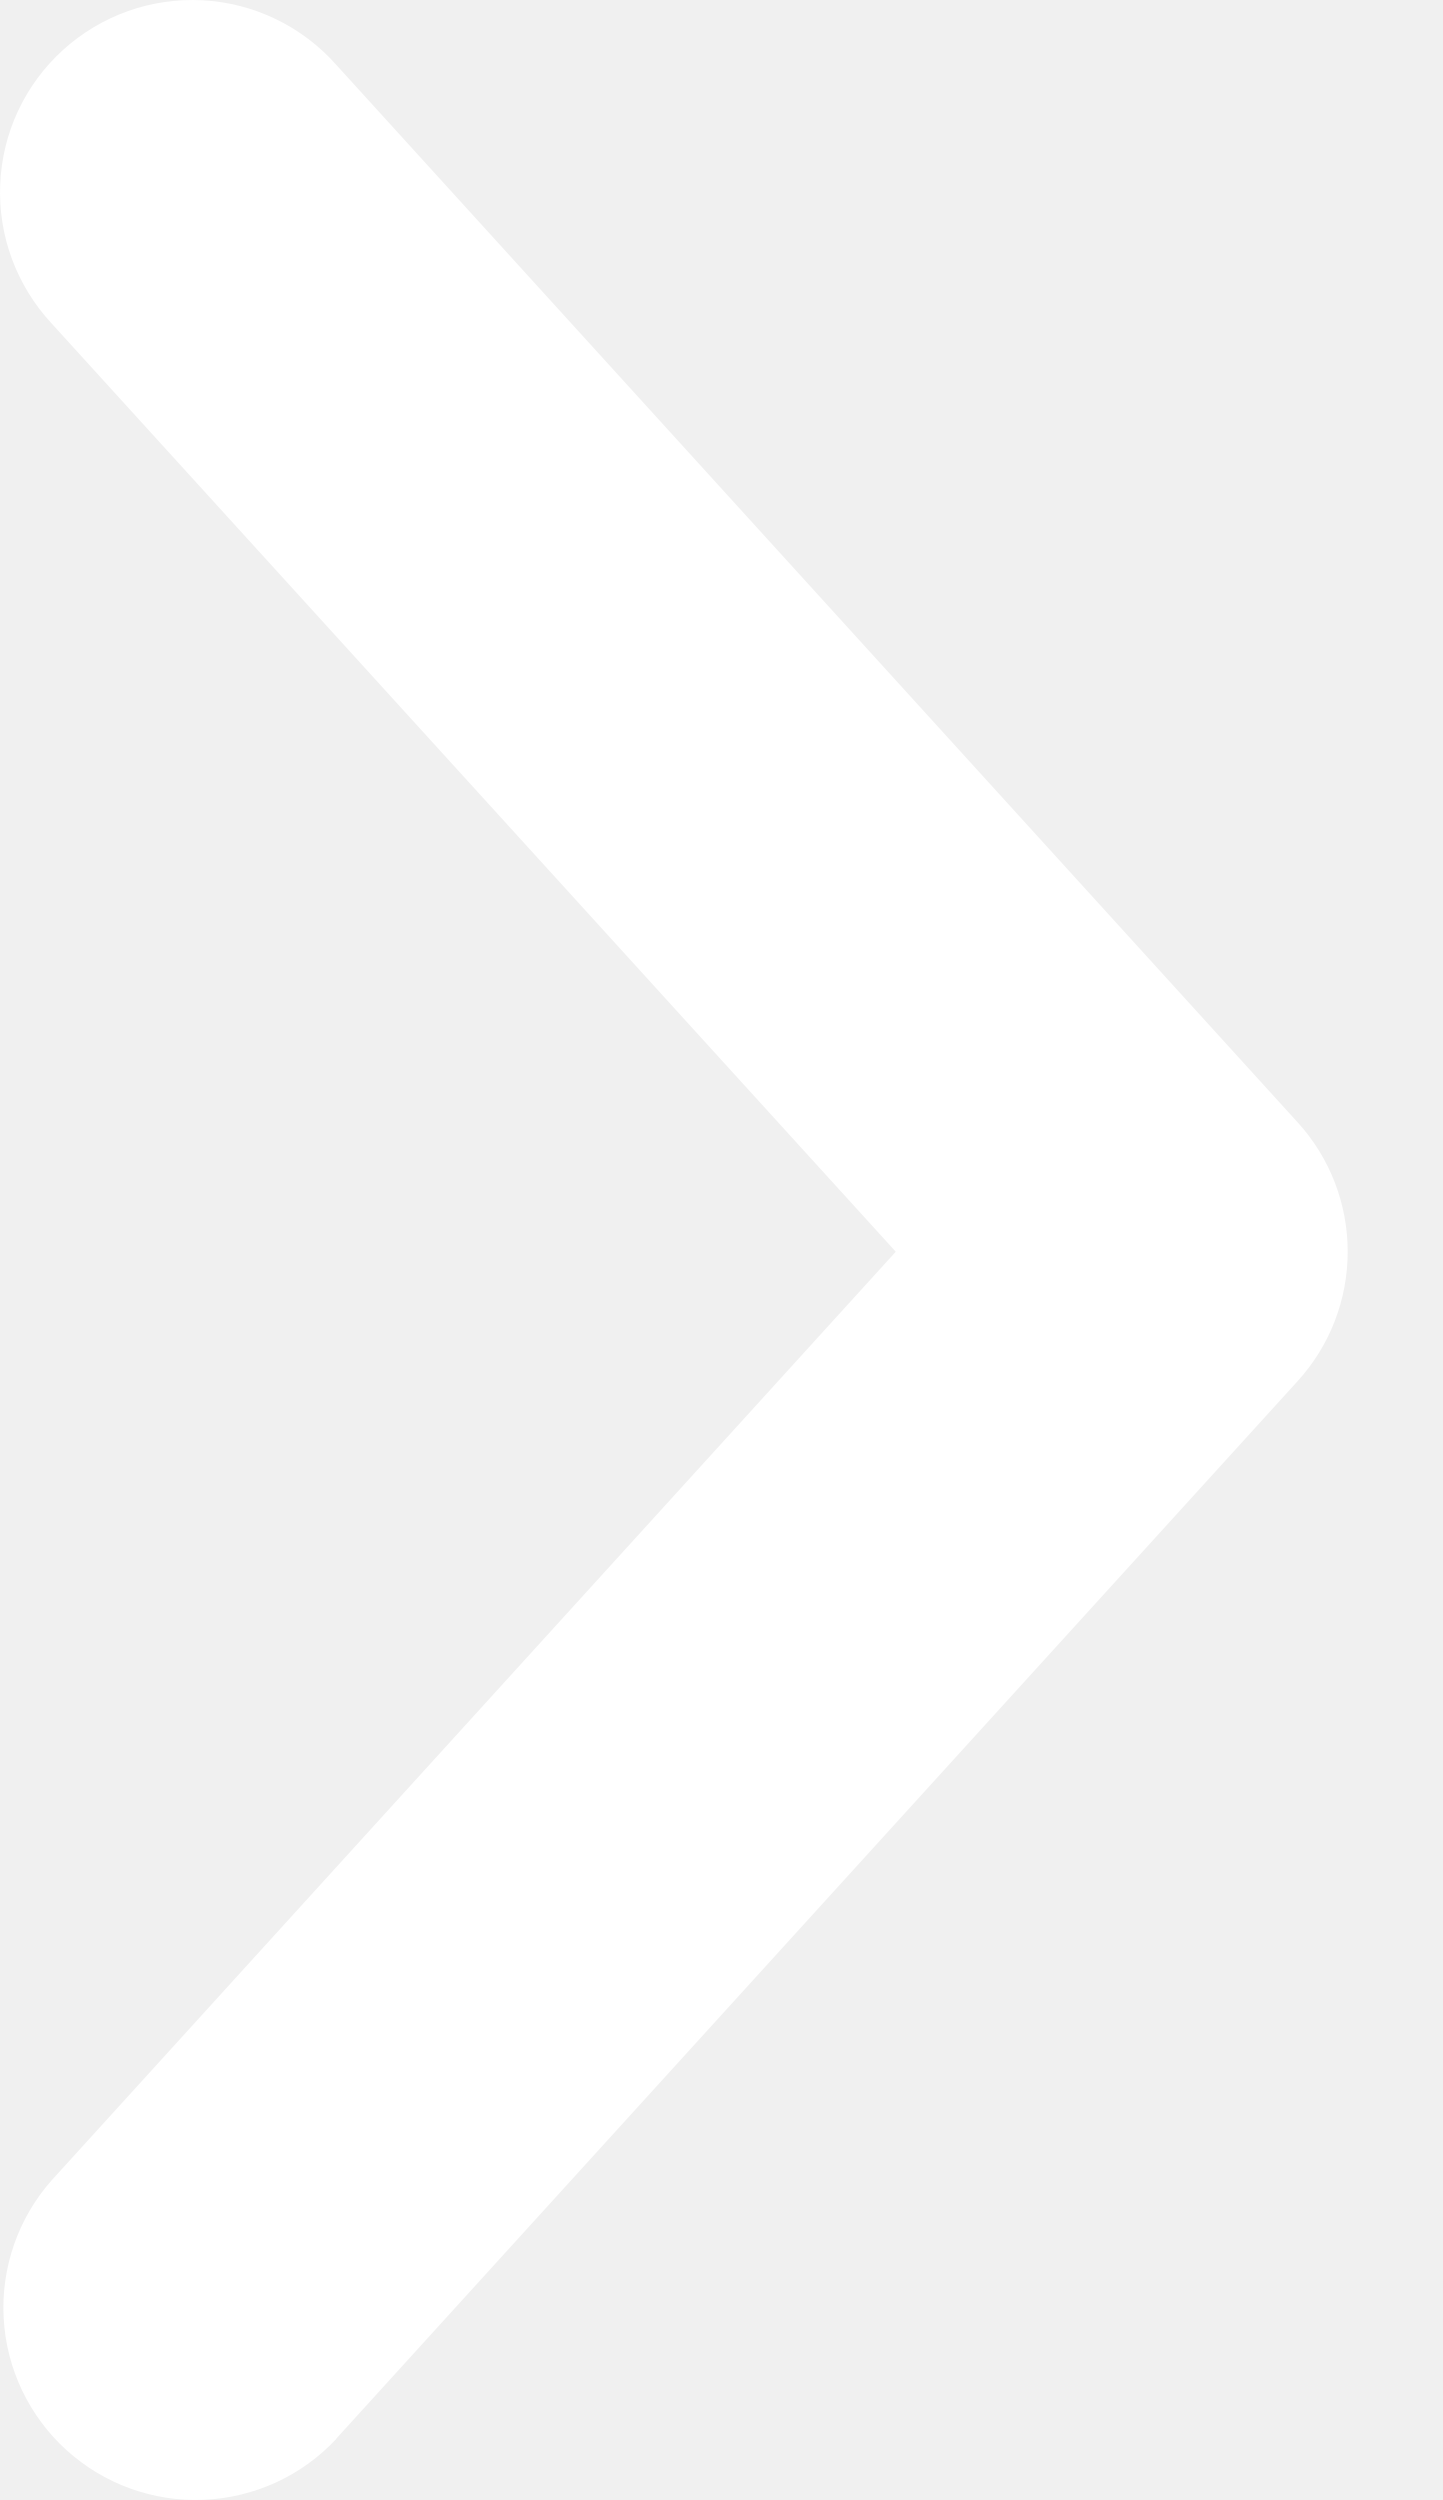
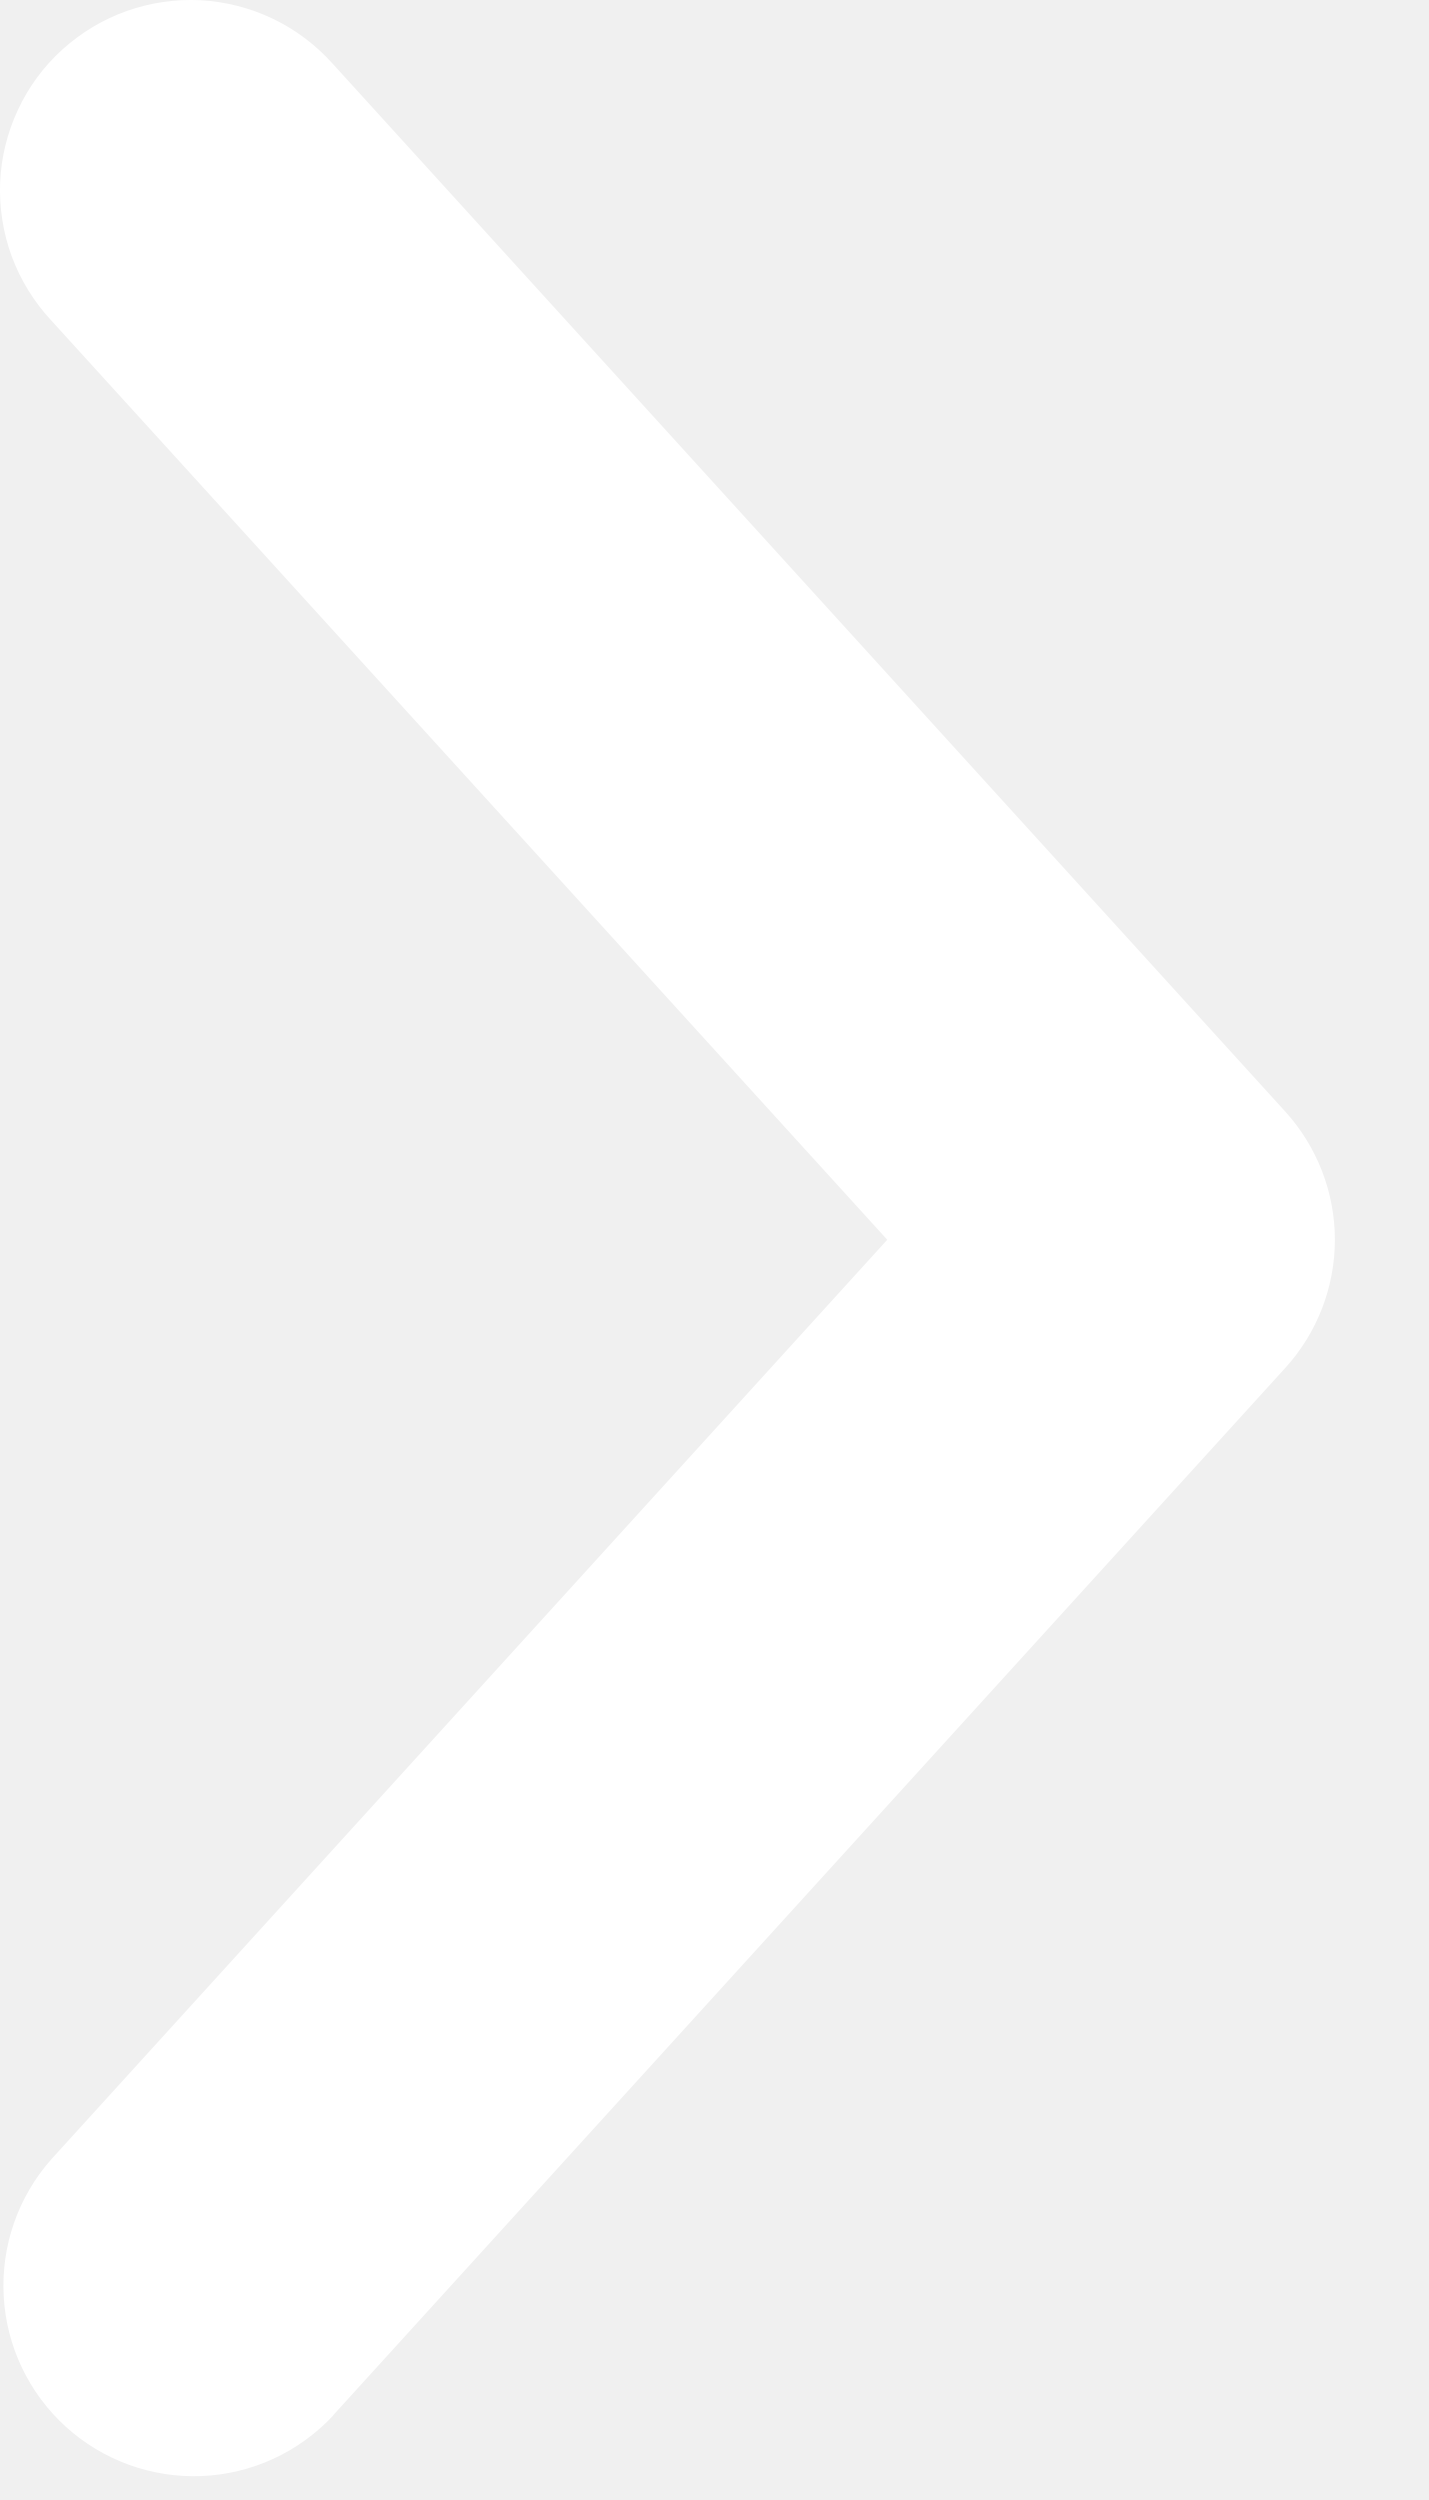
- <svg xmlns="http://www.w3.org/2000/svg" width="15" height="26" viewBox="0 0 15 26" fill="none">
-   <path d="M3.496 25.363L13.496 14.363C13.831 13.995 14.016 13.515 14.016 13.018C14.016 12.52 13.831 12.041 13.496 11.673L3.496 0.673C3.32 0.475 3.107 0.314 2.869 0.199C2.631 0.084 2.372 0.017 2.107 0.003C1.843 -0.011 1.579 0.027 1.329 0.116C1.08 0.205 0.851 0.342 0.655 0.52C0.459 0.698 0.3 0.913 0.188 1.153C0.076 1.392 0.013 1.652 0.002 1.917C-0.009 2.181 0.032 2.445 0.124 2.693C0.216 2.941 0.356 3.169 0.536 3.363L9.316 13.018L0.539 22.673C0.19 23.066 0.01 23.582 0.038 24.107C0.066 24.633 0.301 25.126 0.69 25.48C1.08 25.834 1.593 26.02 2.119 25.998C2.645 25.976 3.141 25.748 3.499 25.363H3.496Z" fill="white" />
+ <svg xmlns="http://www.w3.org/2000/svg" width="12" height="21" viewBox="0 0 12 21" fill="none">
+   <g clip-path="url(#clip0_40_2)">
+     <path d="M2.797 20.29L10.797 11.49C11.064 11.196 11.213 10.812 11.213 10.414C11.213 10.016 11.064 9.633 10.797 9.338L2.797 0.538C2.656 0.38 2.486 0.251 2.295 0.159C2.104 0.067 1.897 0.014 1.686 0.002C1.475 -0.009 1.263 0.022 1.063 0.093C0.864 0.164 0.681 0.274 0.524 0.416C0.367 0.558 0.24 0.73 0.151 0.922C0.061 1.114 0.01 1.322 0.001 1.533C-0.007 1.745 0.026 1.956 0.099 2.155C0.173 2.353 0.285 2.535 0.429 2.69L7.453 10.414L0.431 18.138C0.152 18.453 0.008 18.866 0.031 19.286C0.053 19.706 0.241 20.101 0.552 20.384C0.864 20.667 1.274 20.816 1.695 20.799C2.116 20.781 2.512 20.598 2.799 20.29H2.797Z" fill="white" />
+   </g>
+   <defs>
+     <clipPath id="clip0_40_2">
+       <rect width="12" height="20.8" fill="white" />
+     </clipPath>
+   </defs>
</svg>
